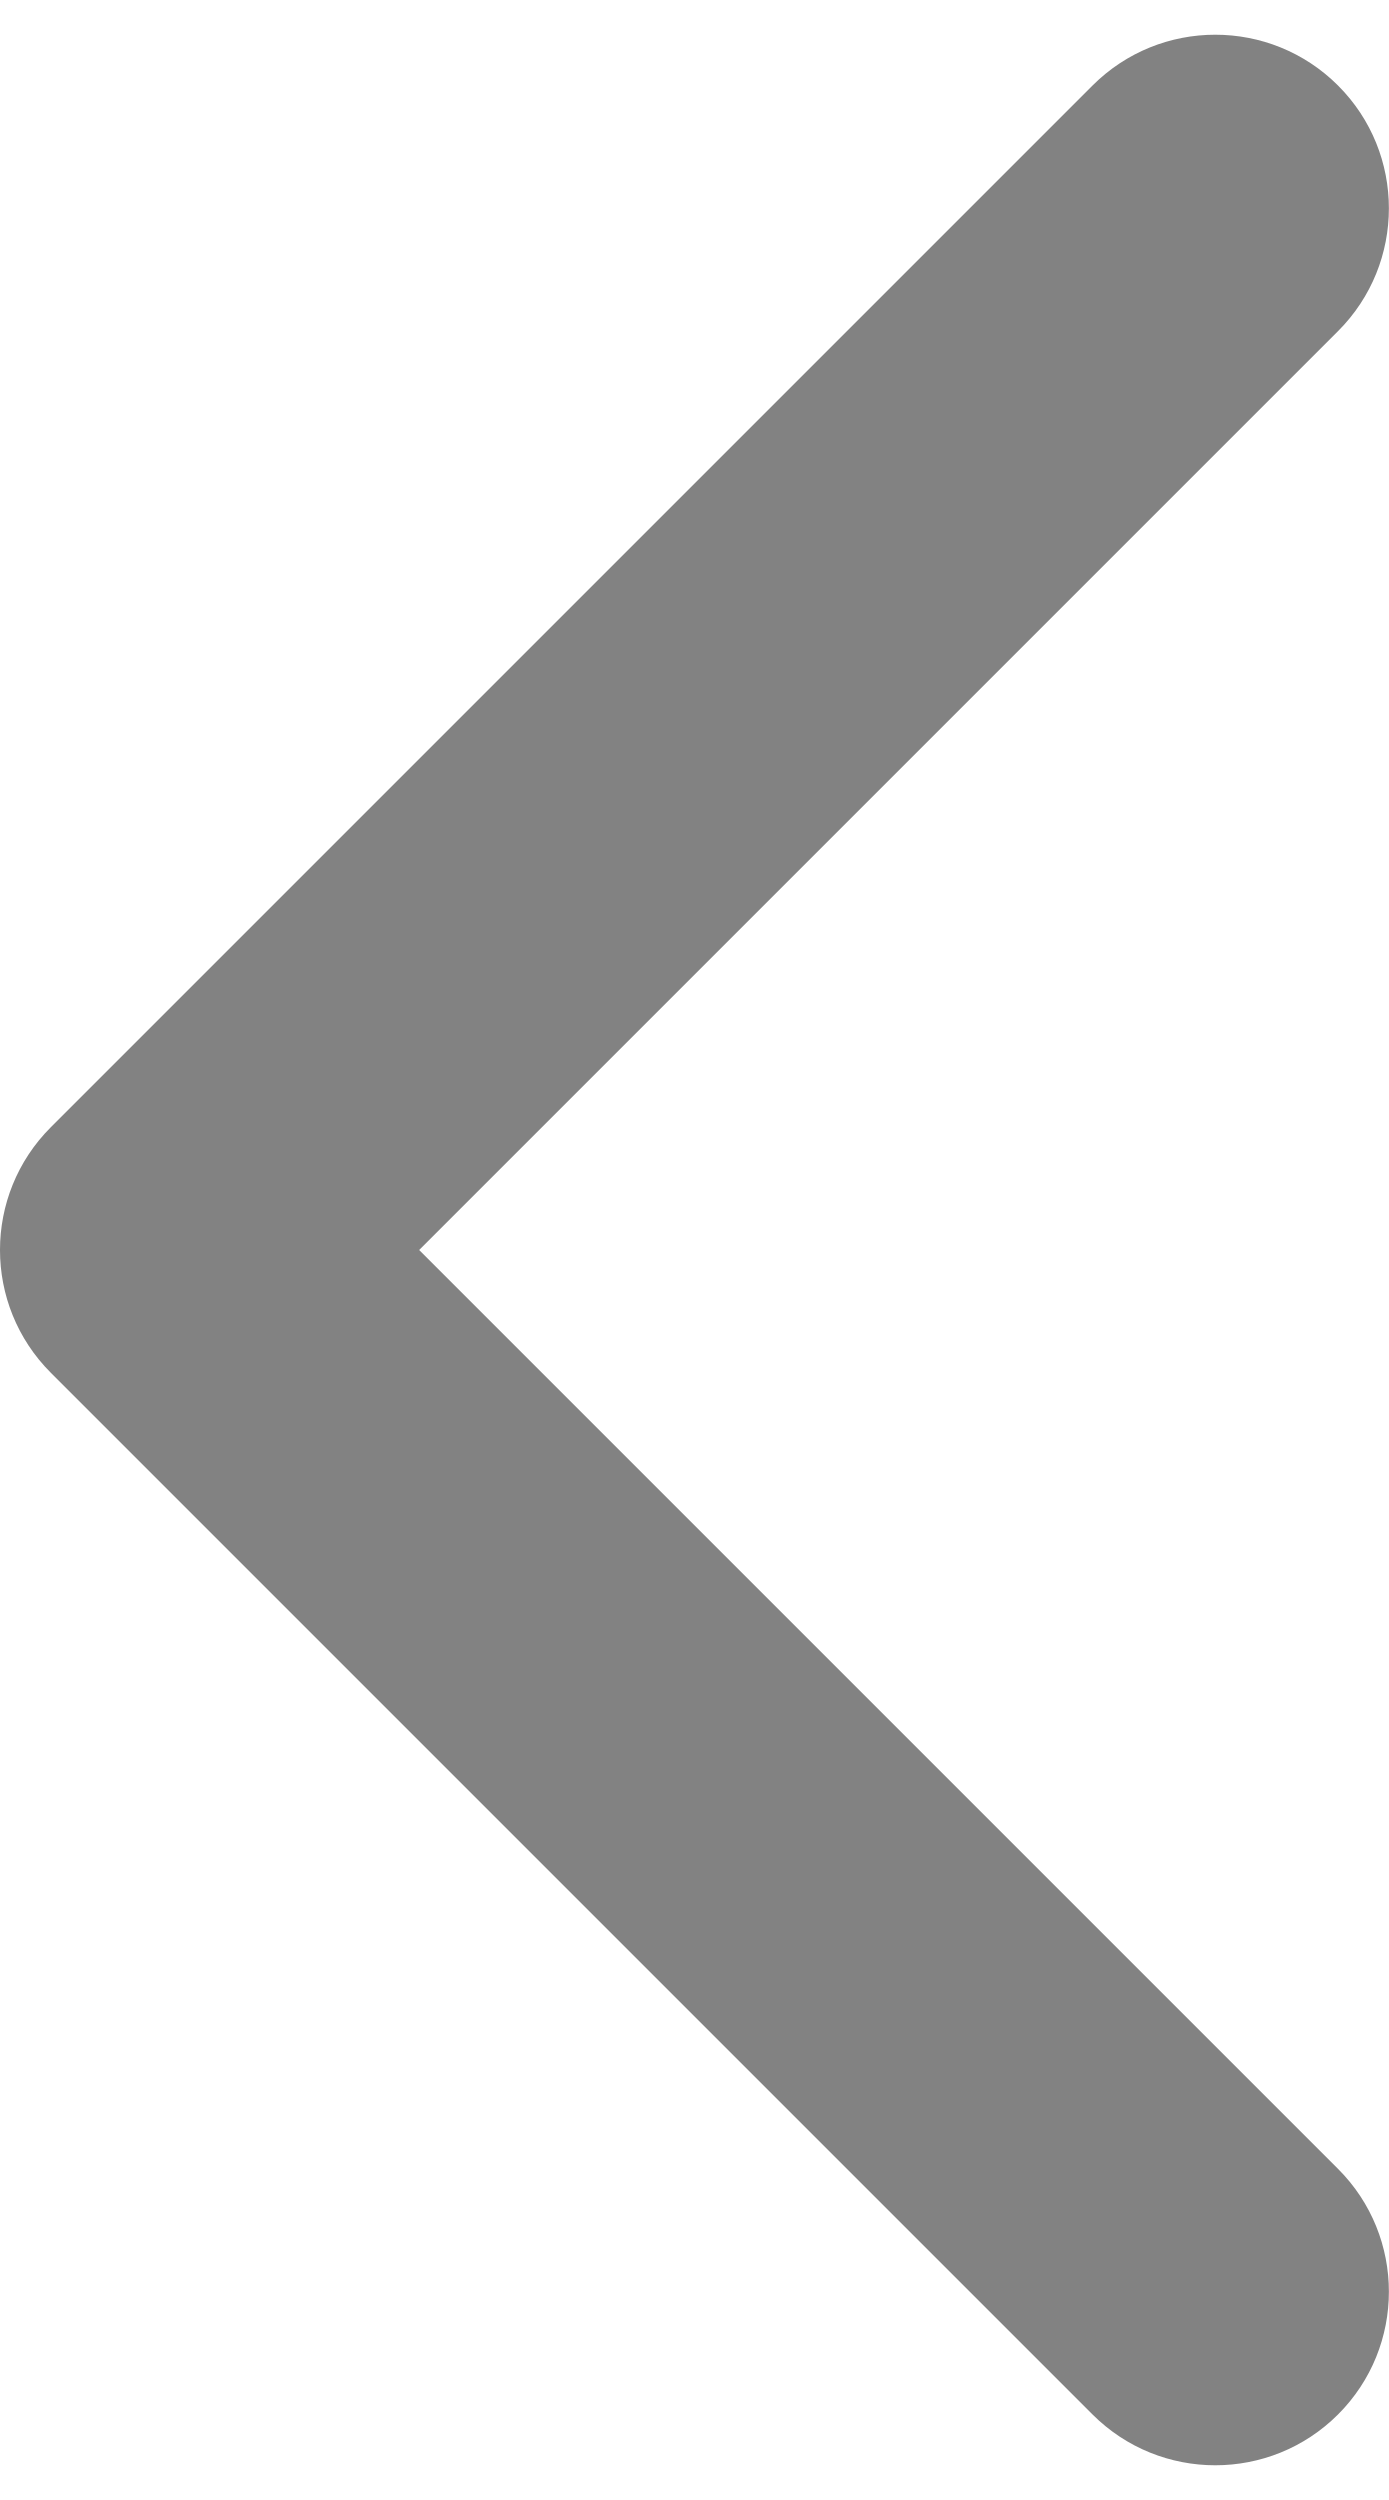
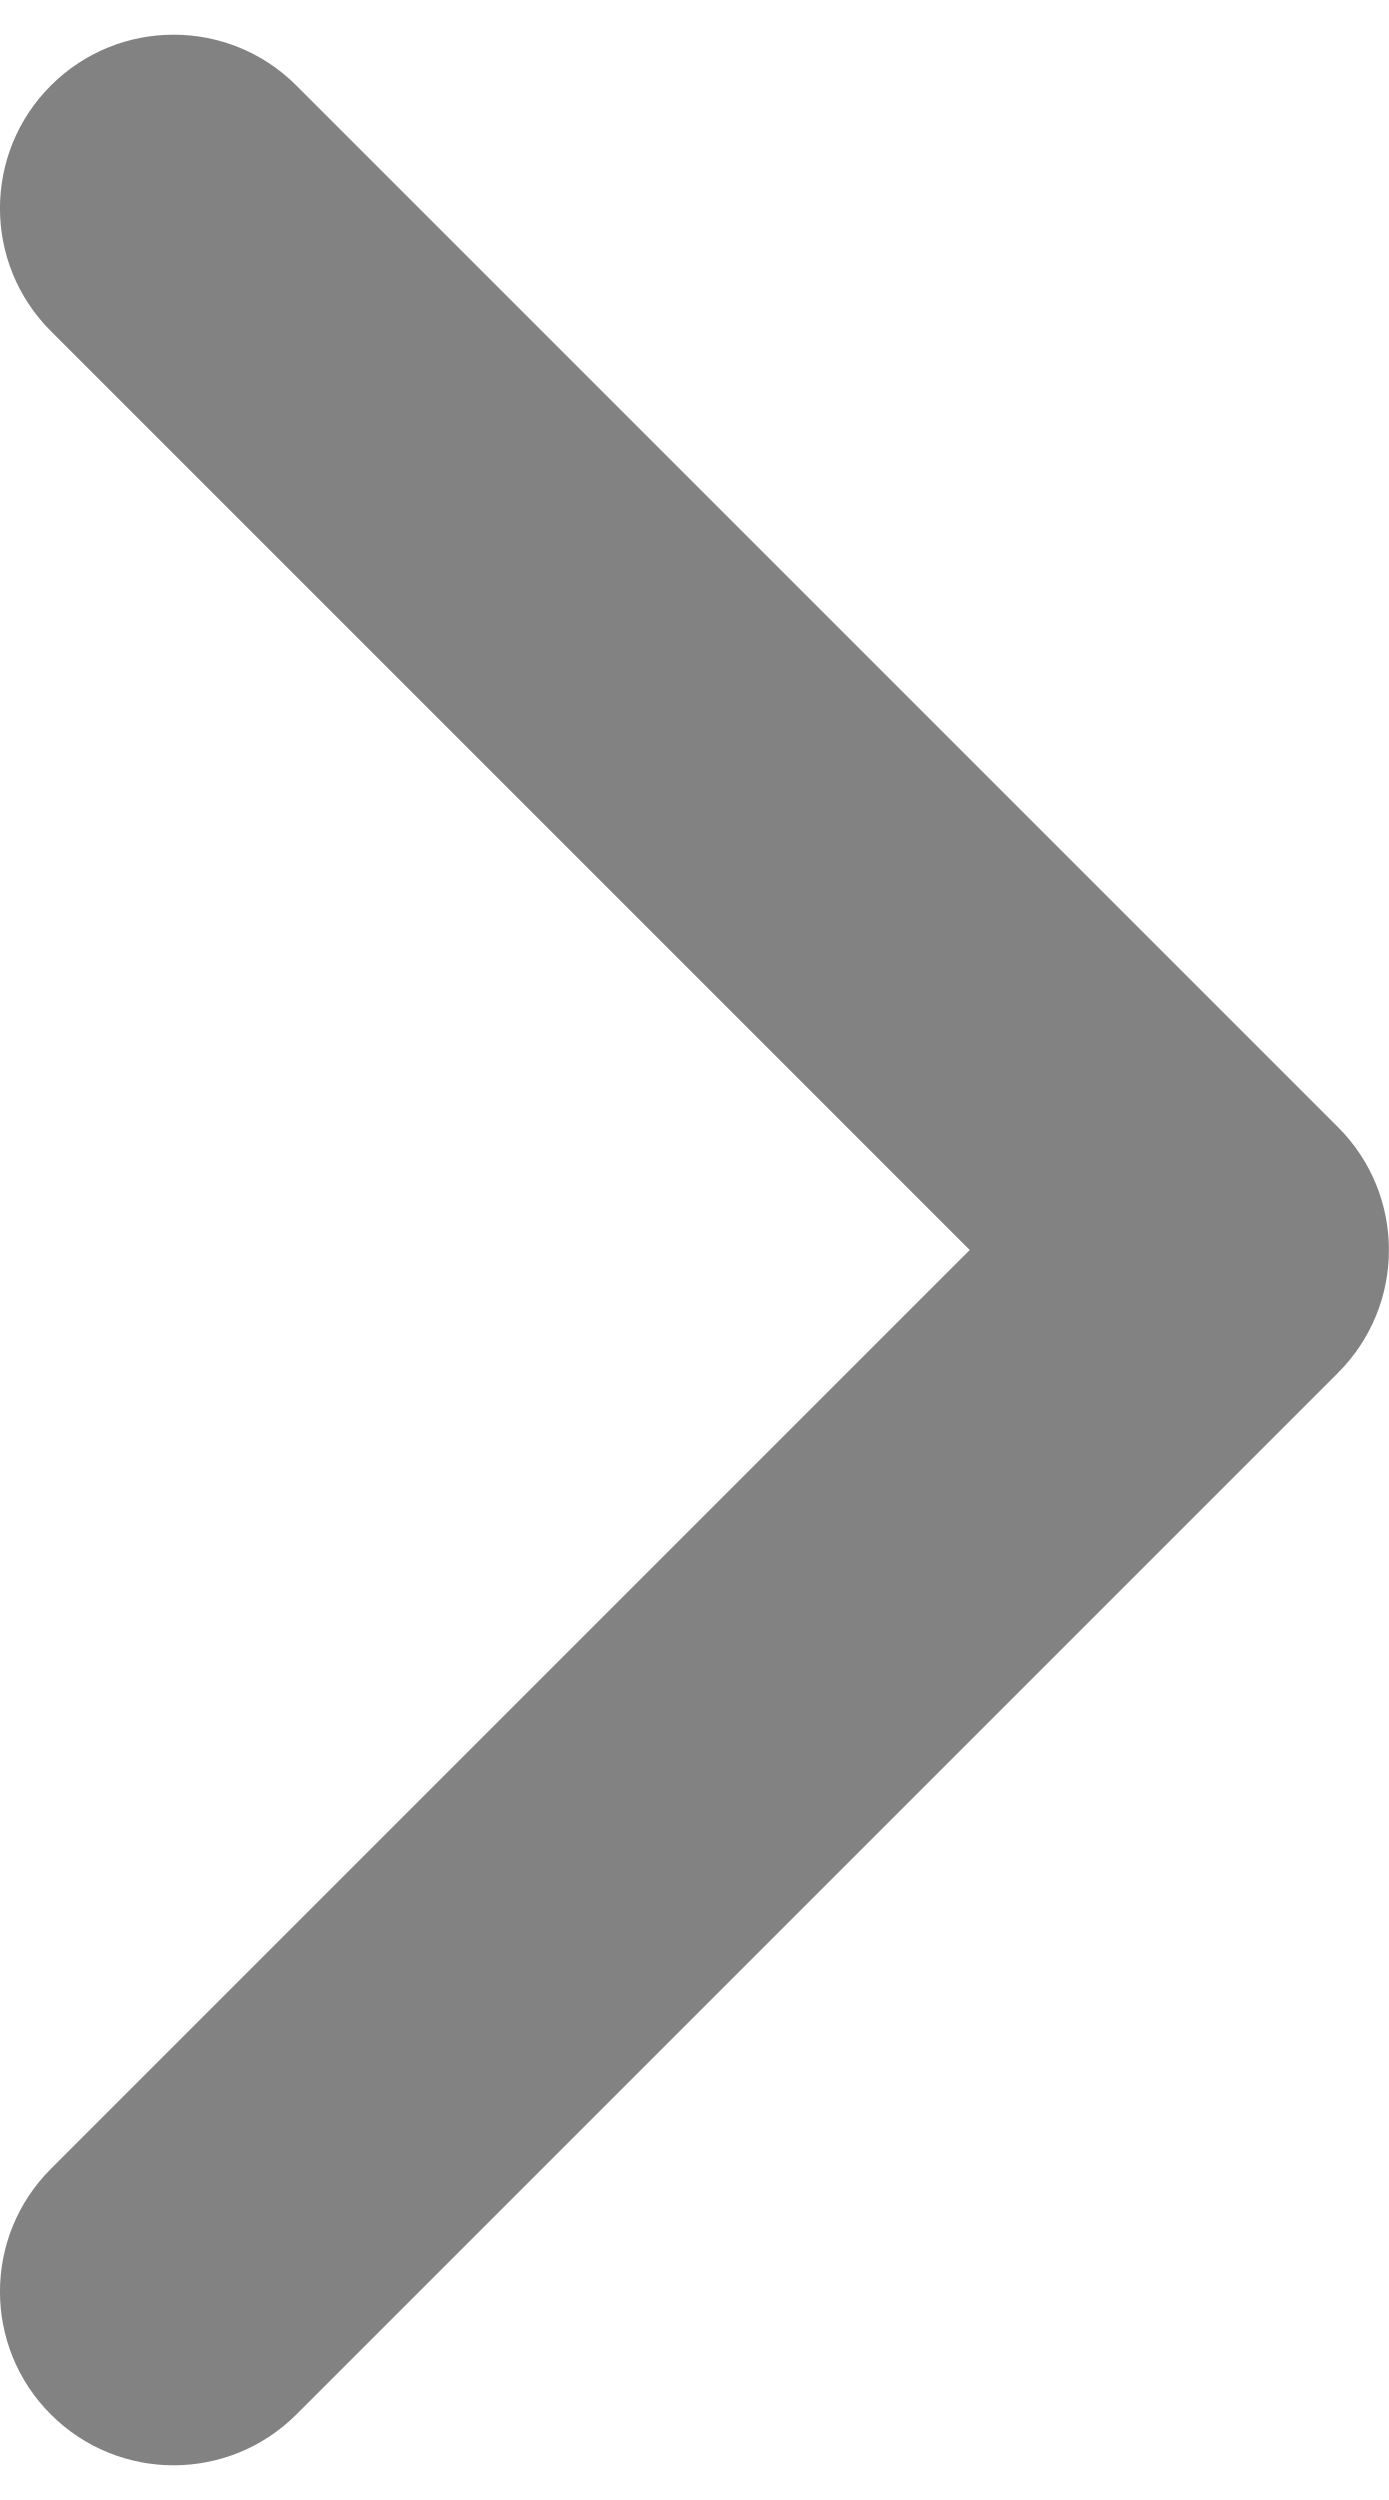
- <svg xmlns="http://www.w3.org/2000/svg" width="10" height="18" viewBox="0 0 10 18" fill="none">
-   <path fill-rule="evenodd" clip-rule="evenodd" d="M9.634 0.616C10.122 1.104 10.122 1.896 9.634 2.384L3.018 9L9.634 15.616C10.122 16.104 10.122 16.896 9.634 17.384C9.146 17.872 8.354 17.872 7.866 17.384L0.366 9.884C-0.122 9.396 -0.122 8.604 0.366 8.116L7.866 0.616C8.354 0.128 9.146 0.128 9.634 0.616Z" fill="#828282" />
+ <svg xmlns="http://www.w3.org/2000/svg" width="10" height="18" fill="none">
+   <path fill-rule="evenodd" clip-rule="evenodd" d="M.366.616a1.25 1.25 0 011.768 0l7.5 7.5a1.25 1.25 0 010 1.768l-7.5 7.5a1.25 1.25 0 01-1.768-1.768L6.982 9 .366 2.384a1.25 1.25 0 010-1.768z" fill="#828282" />
</svg>
